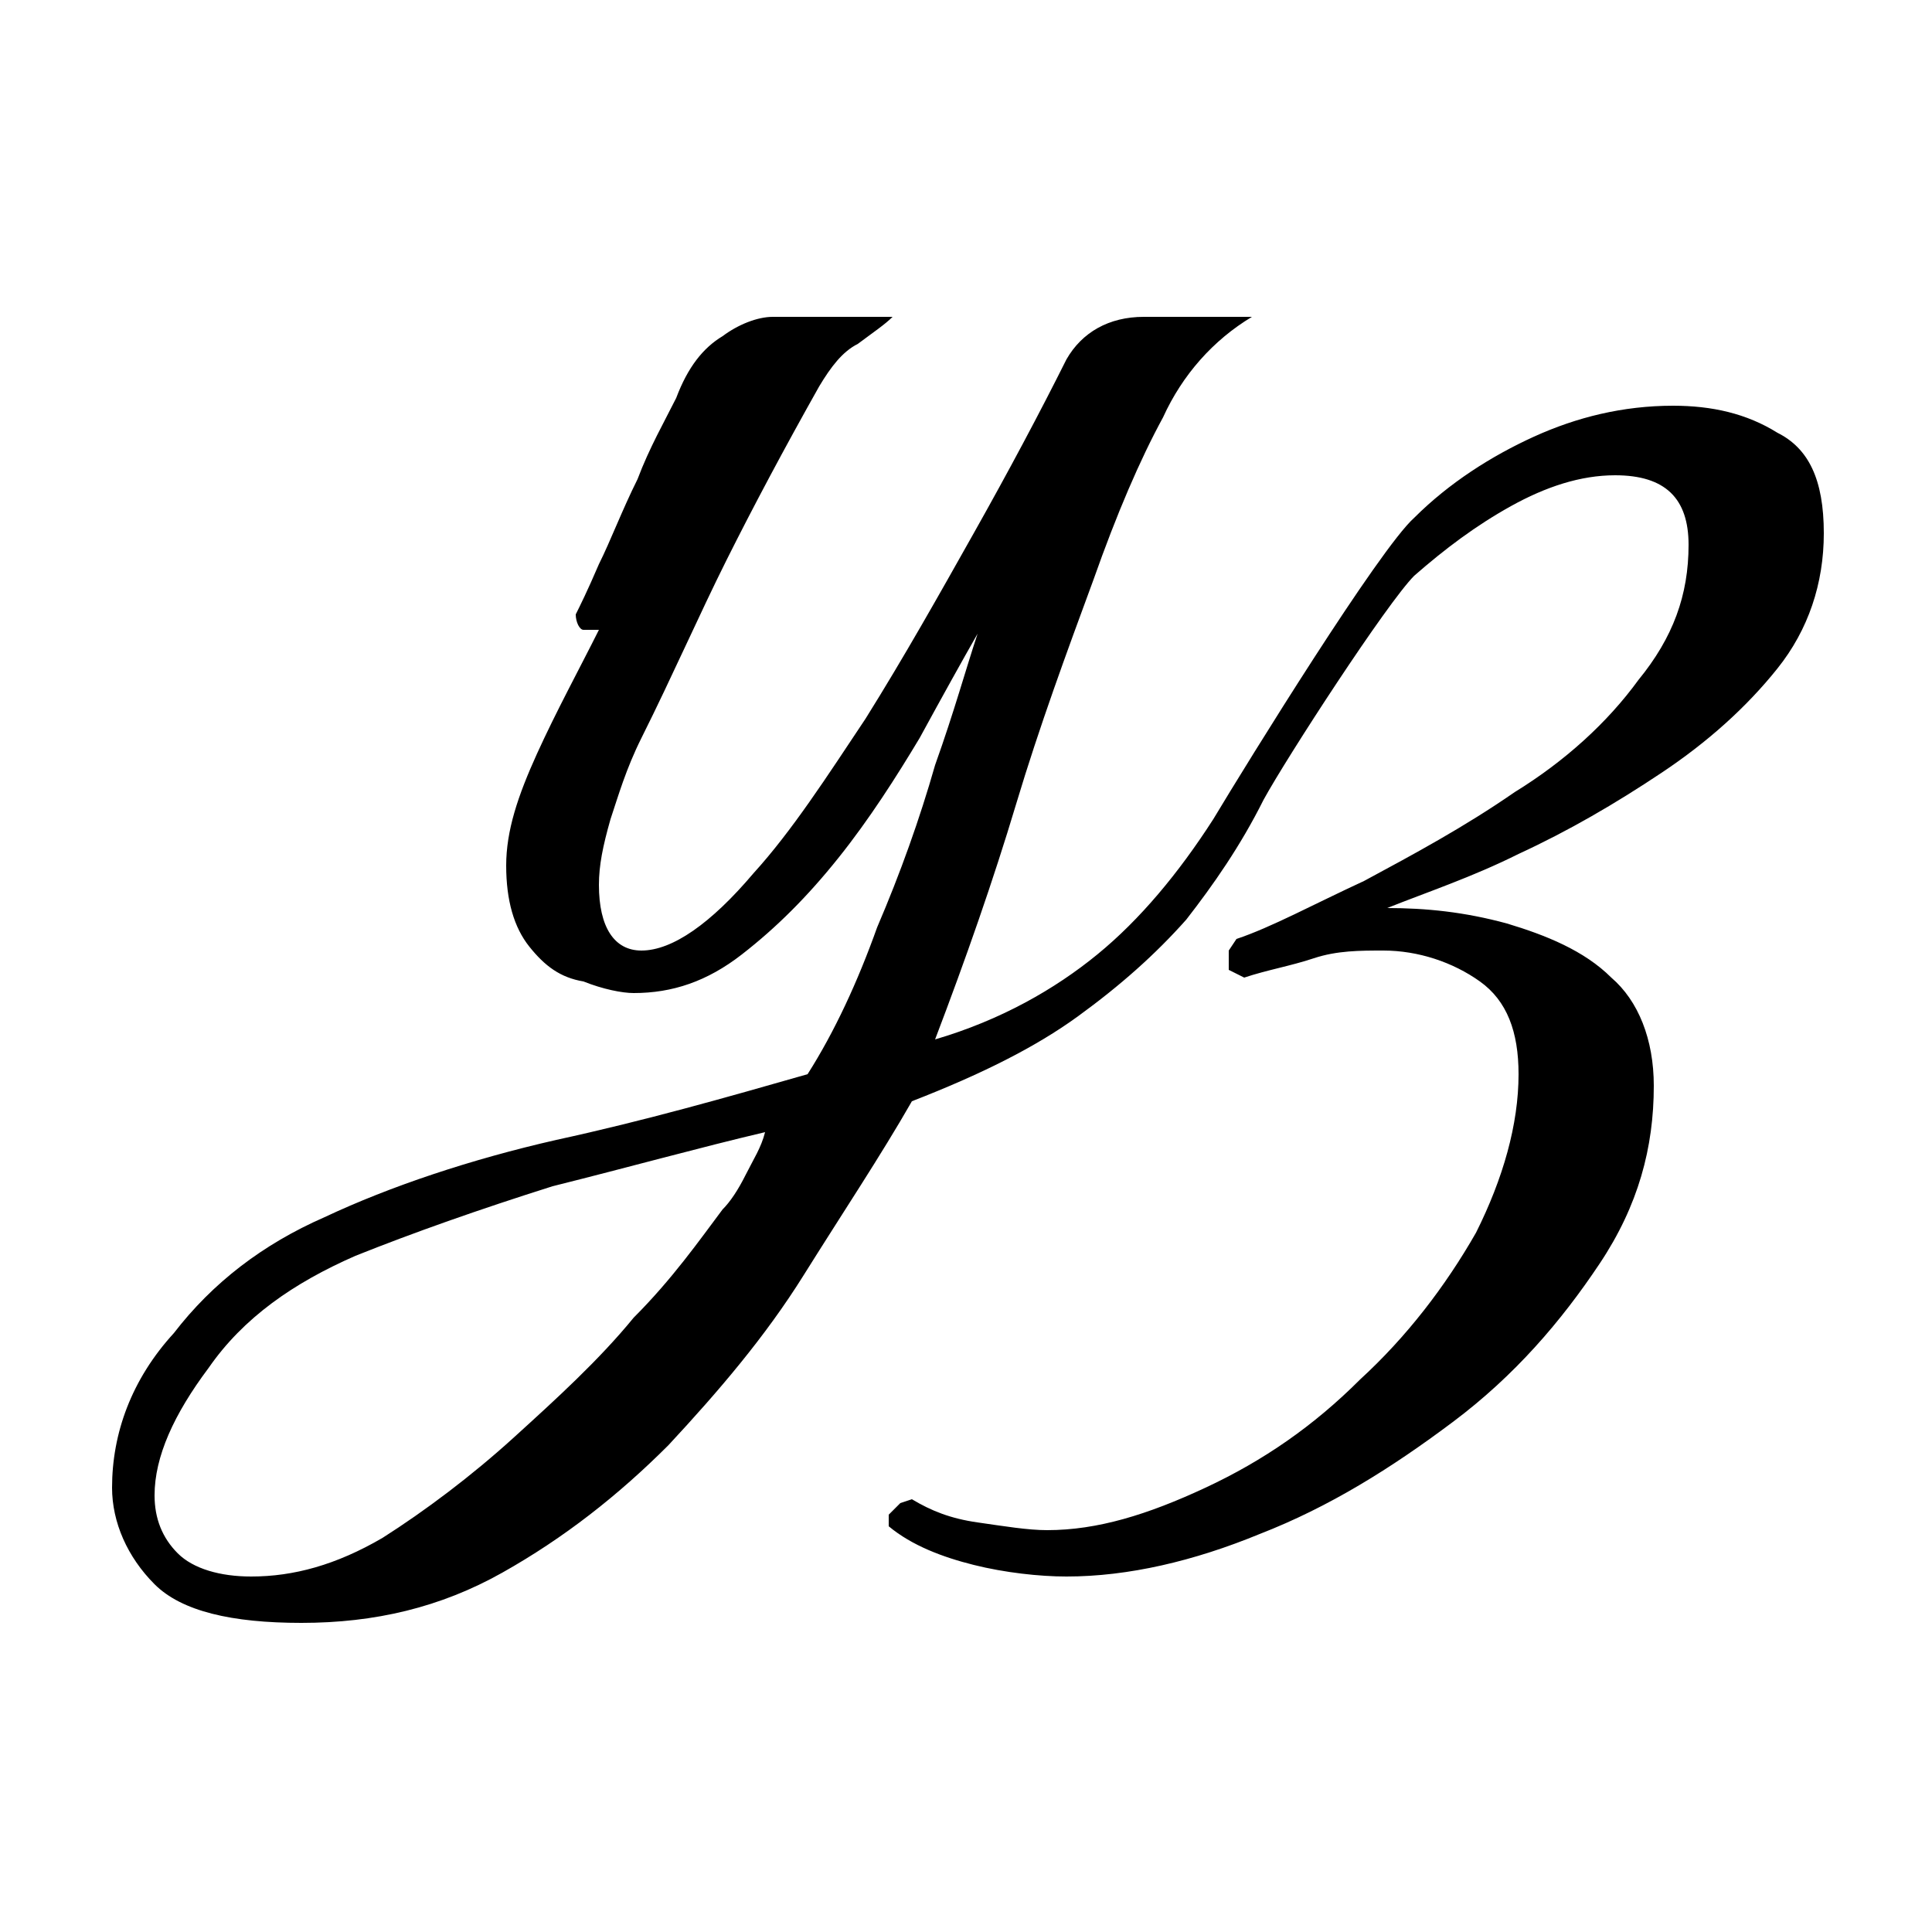
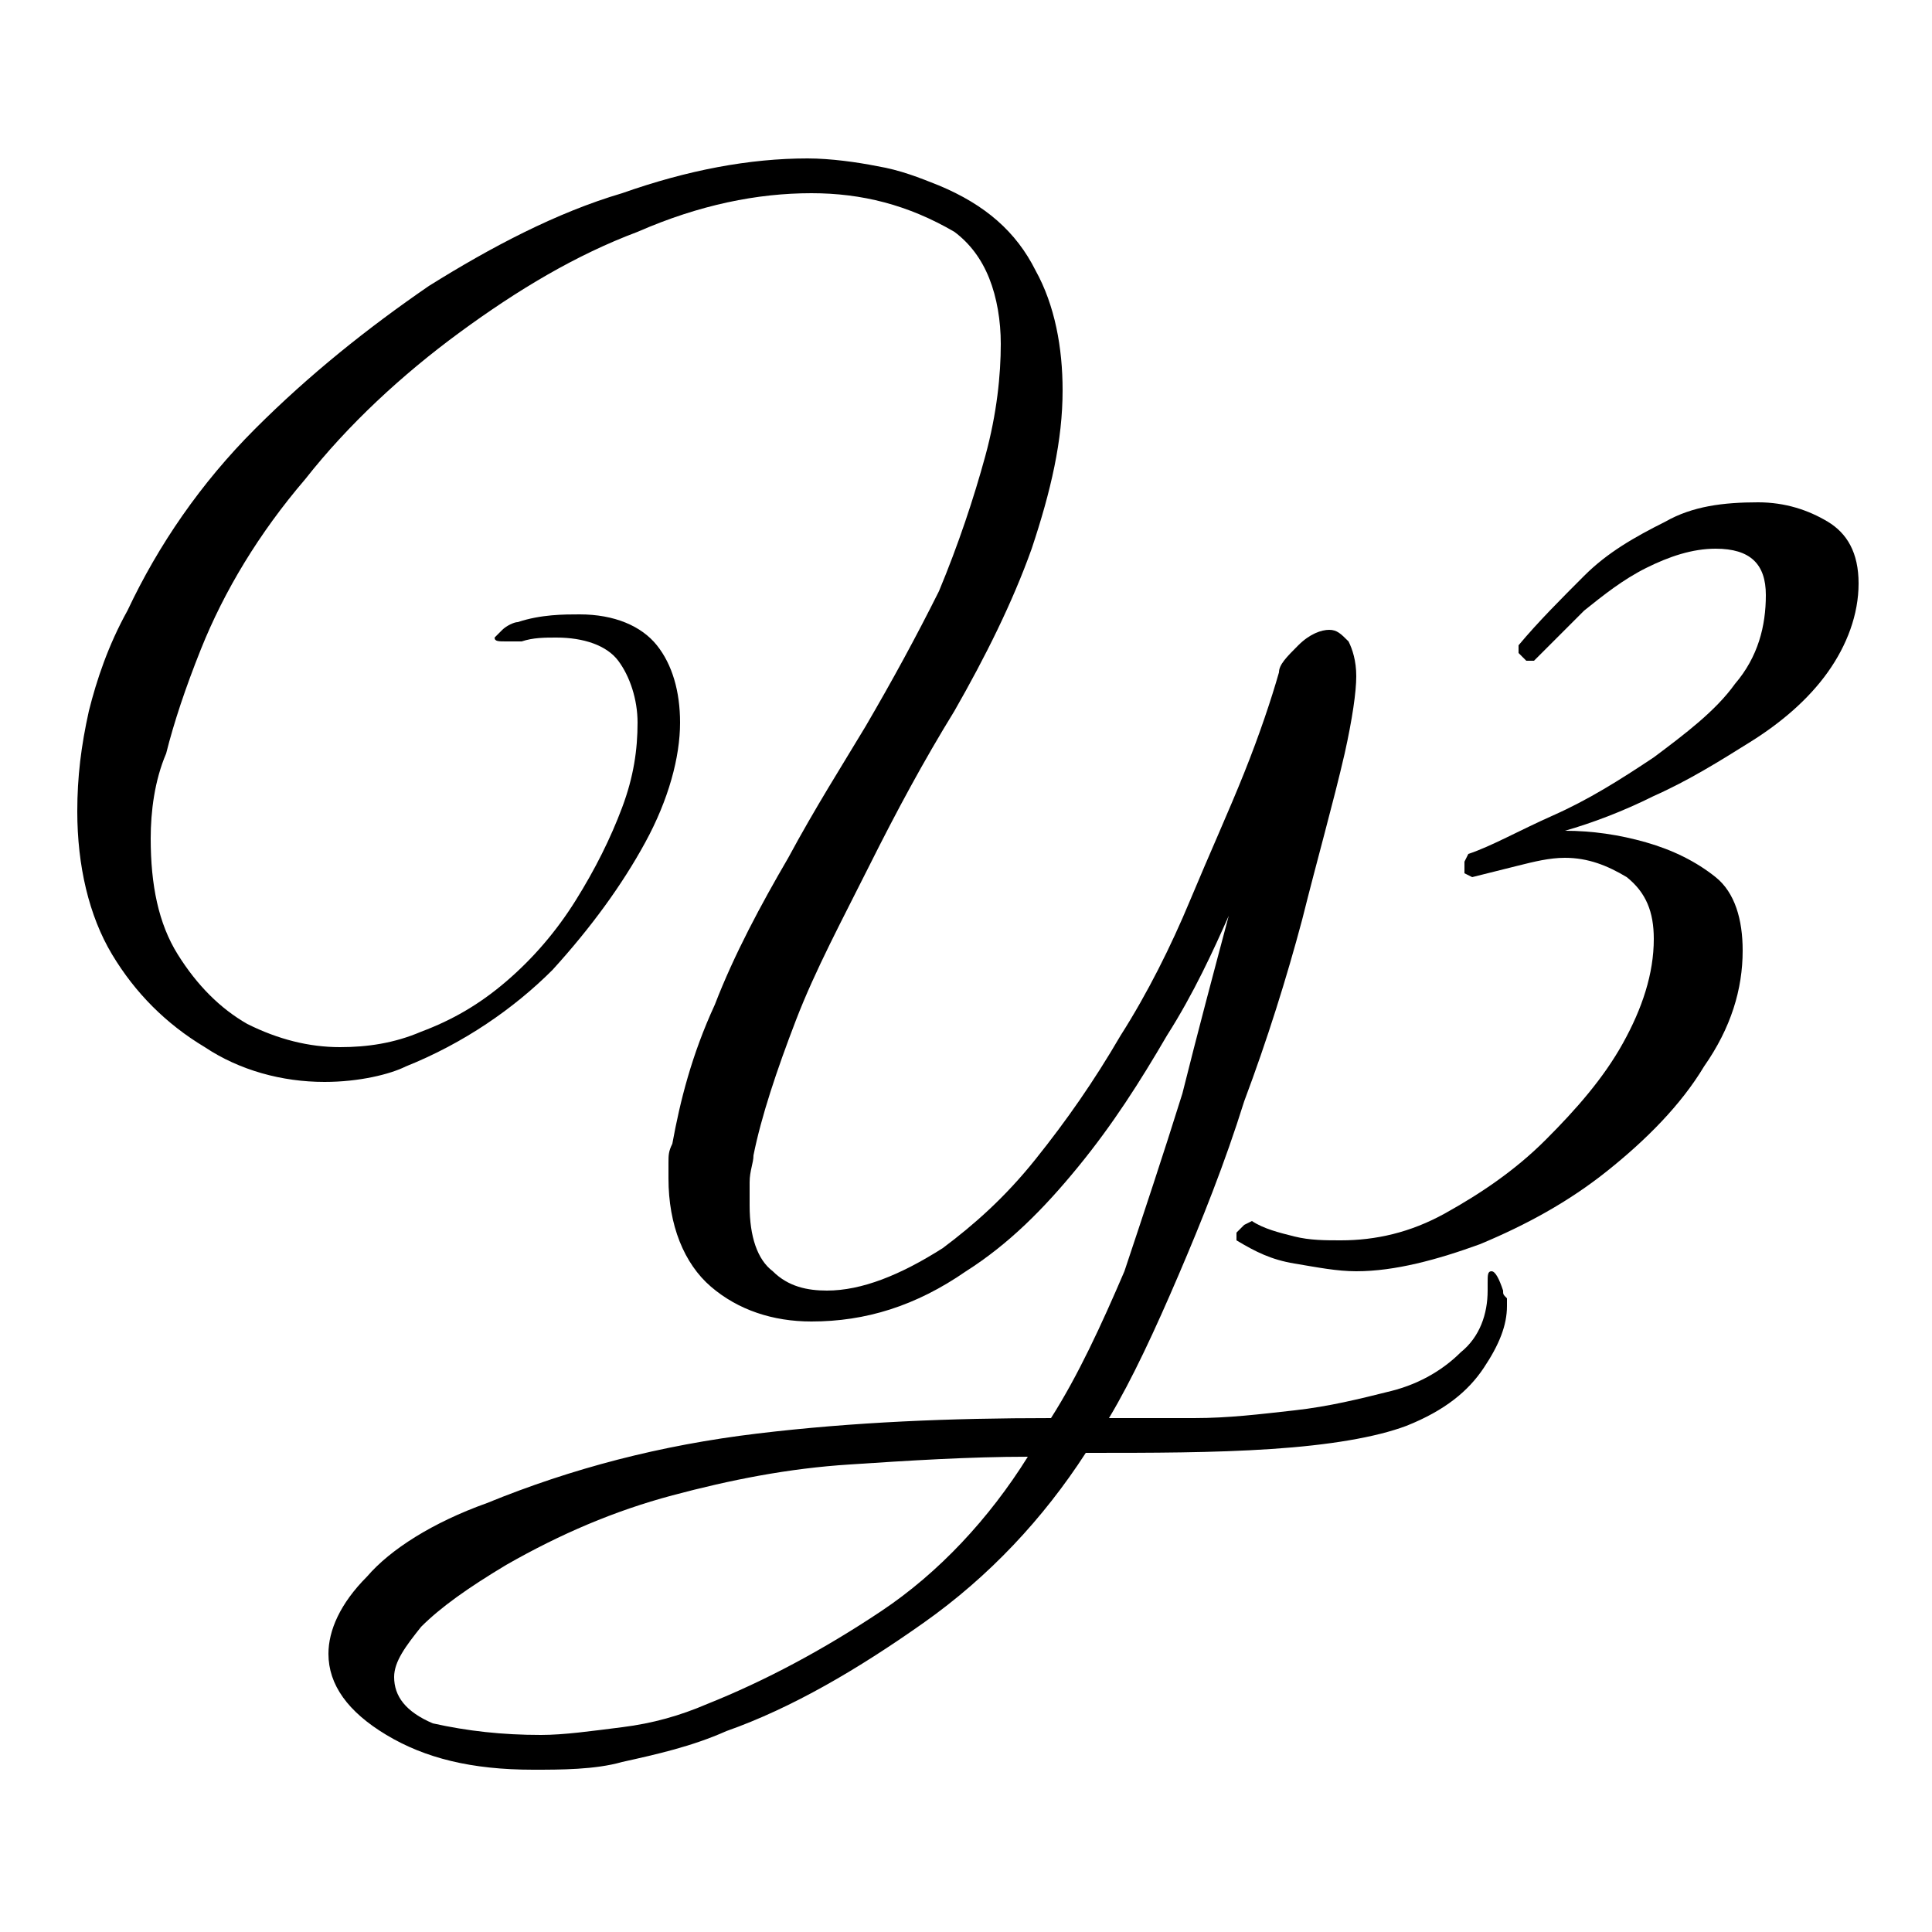
<svg xmlns="http://www.w3.org/2000/svg" version="1.1" id="图层_1" x="0px" y="0px" viewBox="0 0 50 50" style="enable-background:new 0 0 50 50;" xml:space="preserve">
-   <path d="M46,11.2c-0.8-0.5-1.7-0.7-2.7-0.7c-1.3,0-2.5,0.3-3.6,0.8s-2.2,1.2-3.1,2.1c-0.9,0.8-4.3,6.3-5.2,7.8  c-0.9,1.4-1.9,2.6-3,3.5c-1.1,0.9-2.5,1.7-4.2,2.2c0.8-2.1,1.5-4.1,2.1-6.1c0.6-2,1.3-3.9,2-5.8c0.6-1.7,1.2-3.1,1.8-4.2  c0.5-1.1,1.3-2,2.3-2.6h-2.8c-0.9,0-1.6,0.4-2,1.1c-0.7,1.4-1.5,2.9-2.4,4.5c-0.9,1.6-1.8,3.2-2.8,4.8c-1,1.5-1.9,2.9-2.9,4  c-1.1,1.3-2.1,2-2.9,2c-0.7,0-1.1-0.6-1.1-1.7c0-0.5,0.1-1,0.3-1.7c0.2-0.6,0.4-1.3,0.8-2.1c0.8-1.6,1.5-3.2,2.2-4.6  c0.7-1.4,1.5-2.9,2.4-4.5c0.3-0.5,0.6-0.9,1-1.1c0.4-0.3,0.7-0.5,0.9-0.7H20c-0.4,0-0.9,0.2-1.3,0.5c-0.5,0.3-0.9,0.8-1.2,1.6  c-0.3,0.6-0.7,1.3-1,2.1c-0.4,0.8-0.7,1.6-1,2.2c-0.3,0.7-0.5,1.1-0.6,1.3c0,0.2,0.1,0.4,0.2,0.4c0.1,0,0.3,0,0.4,0  c-0.5,1-1.1,2.1-1.6,3.2s-0.8,2-0.8,2.9c0,0.9,0.2,1.6,0.6,2.1c0.4,0.5,0.8,0.8,1.4,0.9c0.5,0.2,1,0.3,1.3,0.3c1,0,1.9-0.3,2.8-1  c0.9-0.7,1.7-1.5,2.5-2.5s1.5-2.1,2.1-3.1c0.6-1.1,1.1-2,1.5-2.7c-0.3,0.9-0.6,2-1.1,3.4c-0.4,1.4-0.9,2.8-1.5,4.2  c-0.5,1.4-1.1,2.7-1.8,3.8c-2.1,0.6-4.2,1.2-6.5,1.7c-2.2,0.5-4.3,1.2-6,2c-1.6,0.7-2.9,1.7-3.9,3c-1.1,1.2-1.6,2.6-1.6,4  c0,0.9,0.4,1.8,1.1,2.5c0.7,0.7,2,1,3.8,1c1.9,0,3.6-0.4,5.2-1.3c1.6-0.9,3-2,4.3-3.3c1.3-1.4,2.5-2.8,3.5-4.4c1-1.6,2-3.1,2.8-4.5  c1.8-0.7,3.2-1.4,4.3-2.2c1.1-0.8,2-1.6,2.8-2.5c0.7-0.9,1.4-1.9,2-3.1c0.6-1.1,3.2-5.1,3.9-5.8c0.8-0.7,1.6-1.3,2.5-1.8  c0.9-0.5,1.8-0.8,2.7-0.8c1.3,0,1.9,0.6,1.9,1.8c0,1.3-0.4,2.4-1.3,3.5c-0.8,1.1-1.9,2.1-3.2,2.9c-1.3,0.9-2.6,1.6-3.9,2.3  c-1.3,0.6-2.4,1.2-3.3,1.5l-0.2,0.3l0,0.5l0.4,0.2c0.6-0.2,1.2-0.3,1.8-0.5c0.6-0.2,1.2-0.2,1.8-0.2c0.9,0,1.8,0.3,2.5,0.8  c0.7,0.5,1,1.3,1,2.4c0,1.3-0.4,2.7-1.1,4.1c-0.8,1.4-1.8,2.7-3,3.8c-1.2,1.2-2.5,2.1-4,2.8s-2.8,1.1-4.1,1.1  c-0.5,0-1.1-0.1-1.8-0.2c-0.7-0.1-1.2-0.3-1.7-0.6l-0.3,0.1l-0.3,0.3v0.3c0.6,0.5,1.4,0.8,2.2,1c0.8,0.2,1.7,0.3,2.4,0.3  c1.6,0,3.3-0.4,5-1.1c1.8-0.7,3.4-1.7,5-2.9c1.6-1.2,2.8-2.6,3.8-4.1c1-1.5,1.4-3,1.4-4.6c0-1.2-0.4-2.2-1.1-2.8  c-0.7-0.7-1.7-1.1-2.7-1.4c-1.1-0.3-2.1-0.4-3.1-0.4c1-0.4,2.2-0.8,3.4-1.4c1.3-0.6,2.5-1.3,3.7-2.1c1.2-0.8,2.2-1.7,3-2.7  c0.8-1,1.2-2.2,1.2-3.5C47.2,12.4,46.8,11.6,46,11.2z M19.3,30.4c-0.2,0.4-0.4,0.7-0.6,0.9c-0.6,0.8-1.3,1.8-2.3,2.8  c-0.9,1.1-2,2.1-3.1,3.1s-2.3,1.9-3.4,2.6c-1.2,0.7-2.3,1-3.4,1c-0.8,0-1.5-0.2-1.9-0.6c-0.4-0.4-0.6-0.9-0.6-1.5  c0-1,0.5-2.1,1.4-3.3c0.9-1.3,2.2-2.2,3.8-2.9c1.5-0.6,3.2-1.2,5.1-1.8c2-0.5,3.8-1,5.5-1.4C19.7,29.7,19.5,30,19.3,30.4z" />
+   <g>
+     <path d="M13.8,45.8c-1.6,0-2.8-0.3-3.8-0.9c-1-0.6-1.5-1.3-1.5-2.1c0-0.6,0.3-1.3,1-2c0.6-0.7,1.7-1.4,3.1-1.9   c2.2-0.9,4.5-1.5,7-1.8c2.5-0.3,5-0.4,7.6-0.4c0.7-1.1,1.3-2.4,1.9-3.8c0.5-1.5,1-3,1.5-4.6c0.4-1.6,0.8-3.1,1.2-4.6   c-0.4,0.9-0.9,2-1.6,3.1c-0.7,1.2-1.4,2.3-2.3,3.4c-0.9,1.1-1.8,2-2.9,2.7c-1.3,0.9-2.6,1.3-4,1.3c-1,0-1.9-0.3-2.6-0.9   c-0.7-0.6-1.1-1.6-1.1-2.8c0-0.1,0-0.3,0-0.4c0-0.2,0-0.3,0.1-0.5c0.2-1.1,0.5-2.3,1.1-3.6c0.5-1.3,1.2-2.6,1.9-3.8   c0.7-1.3,1.4-2.4,2-3.4c0.7-1.2,1.3-2.3,1.9-3.5c0.5-1.2,0.9-2.4,1.2-3.5c0.3-1.1,0.4-2.1,0.4-2.9c0-0.6-0.1-1.2-0.3-1.7   c-0.2-0.5-0.5-0.9-0.9-1.2C23.5,5.3,22.3,5,21,5c-1.4,0-2.9,0.3-4.5,1c-1.6,0.6-3.1,1.5-4.6,2.6c-1.5,1.1-2.9,2.4-4,3.8   c-1.2,1.4-2.1,2.9-2.7,4.4c-0.4,1-0.7,1.9-0.9,2.7C4,20.2,3.9,21,3.9,21.7c0,1.2,0.2,2.2,0.7,3c0.5,0.8,1.1,1.4,1.8,1.8   c0.8,0.4,1.6,0.6,2.4,0.6c0.7,0,1.4-0.1,2.1-0.4c0.8-0.3,1.5-0.7,2.2-1.3s1.3-1.3,1.8-2.1c0.5-0.8,0.9-1.6,1.2-2.4   c0.3-0.8,0.4-1.5,0.4-2.2c0-0.6-0.2-1.2-0.5-1.6c-0.3-0.4-0.9-0.6-1.6-0.6c-0.3,0-0.6,0-0.9,0.1c-0.1,0-0.2,0-0.2,0s-0.1,0-0.2,0   c-0.2,0-0.3,0-0.3-0.1c0,0,0.1-0.1,0.2-0.2c0.1-0.1,0.3-0.2,0.4-0.2c0.6-0.2,1.2-0.2,1.6-0.2c0.9,0,1.6,0.3,2,0.8   c0.4,0.5,0.6,1.2,0.6,2c0,0.9-0.3,2-0.9,3.1c-0.6,1.1-1.4,2.2-2.4,3.3c-1,1-2.3,1.9-3.8,2.5C10.1,27.8,9.3,28,8.4,28   c-1.1,0-2.2-0.3-3.1-0.9c-1-0.6-1.8-1.4-2.4-2.4C2.3,23.7,2,22.4,2,21c0-0.9,0.1-1.7,0.3-2.6c0.2-0.8,0.5-1.7,1-2.6   c0.8-1.7,1.9-3.3,3.3-4.7C8,9.7,9.5,8.5,11.1,7.4c1.6-1,3.3-1.9,5-2.4c1.7-0.6,3.3-0.9,4.8-0.9c0.6,0,1.3,0.1,1.8,0.2   c0.6,0.1,1.1,0.3,1.6,0.5c1.2,0.5,2,1.2,2.5,2.2c0.5,0.9,0.7,2,0.7,3.1c0,1.3-0.3,2.6-0.8,4.1c-0.5,1.4-1.2,2.8-2,4.2   c-0.8,1.3-1.5,2.6-2.2,4c-0.7,1.4-1.4,2.7-1.9,4c-0.5,1.3-0.9,2.5-1.1,3.5c0,0.2-0.1,0.4-0.1,0.7c0,0.2,0,0.4,0,0.6   c0,0.8,0.2,1.4,0.6,1.7c0.4,0.4,0.9,0.5,1.4,0.5c0.9,0,1.9-0.4,3-1.1c0.8-0.6,1.6-1.3,2.4-2.3s1.5-2,2.2-3.2   c0.7-1.1,1.3-2.3,1.8-3.5c0.5-1.2,1-2.3,1.4-3.3c0.4-1,0.7-1.9,0.9-2.6c0-0.2,0.2-0.4,0.5-0.7c0.3-0.3,0.6-0.4,0.8-0.4   c0.2,0,0.3,0.1,0.5,0.3c0.1,0.2,0.2,0.5,0.2,0.9c0,0.4-0.1,1.1-0.3,2c-0.3,1.3-0.7,2.7-1.1,4.3c-0.4,1.5-0.9,3.1-1.5,4.7   c-0.5,1.6-1.1,3.1-1.7,4.5c-0.6,1.4-1.2,2.7-1.8,3.7c0.6,0,1.4,0,2.2,0c0.9,0,1.7-0.1,2.6-0.2c0.9-0.1,1.7-0.3,2.5-0.5   c0.8-0.2,1.4-0.6,1.8-1c0.5-0.4,0.7-1,0.7-1.6v-0.2c0-0.2,0-0.3,0.1-0.3c0.1,0,0.2,0.2,0.3,0.5c0,0.1,0,0.1,0.1,0.2   c0,0.1,0,0.1,0,0.2c0,0.5-0.2,1-0.6,1.6c-0.4,0.6-1,1.1-2,1.5c-0.8,0.3-2,0.5-3.5,0.6c-1.5,0.1-3.1,0.1-4.8,0.1   c-1.1,1.7-2.5,3.2-4.2,4.4c-1.7,1.2-3.4,2.2-5.1,2.8c-0.9,0.4-1.8,0.6-2.7,0.8C15.4,45.8,14.5,45.8,13.8,45.8z M14,44.9   c0.6,0,1.3-0.1,2.1-0.2c0.8-0.1,1.5-0.3,2.2-0.6c1.5-0.6,3-1.4,4.5-2.4s2.8-2.4,3.8-4c-1.5,0-3.1,0.1-4.6,0.2   c-1.6,0.1-3.1,0.4-4.6,0.8c-1.5,0.4-2.9,1-4.3,1.8c-1,0.6-1.7,1.1-2.2,1.6c-0.4,0.5-0.7,0.9-0.7,1.3c0,0.5,0.3,0.9,1,1.2   C12.1,44.8,13,44.9,14,44.9z" />
+     <path d="M35.1,32.9c-0.5,0-1-0.1-1.6-0.2c-0.6-0.1-1-0.3-1.5-0.6v-0.2l0.2-0.2l0.2-0.1c0.3,0.2,0.7,0.3,1.1,0.4   c0.4,0.1,0.8,0.1,1.2,0.1c0.9,0,1.8-0.2,2.7-0.7c0.9-0.5,1.8-1.1,2.6-1.9c0.8-0.8,1.5-1.6,2-2.5c0.5-0.9,0.8-1.8,0.8-2.7   c0-0.7-0.2-1.2-0.7-1.6c-0.5-0.3-1-0.5-1.6-0.5c-0.4,0-0.8,0.1-1.2,0.2c-0.4,0.1-0.8,0.2-1.2,0.3l-0.2-0.1l0-0.3l0.1-0.2   c0.6-0.2,1.3-0.6,2.2-1c0.9-0.4,1.7-0.9,2.6-1.5c0.8-0.6,1.6-1.2,2.1-1.9c0.6-0.7,0.8-1.5,0.8-2.3c0-0.8-0.4-1.2-1.3-1.2   c-0.6,0-1.2,0.2-1.8,0.5C42,15,41.5,15.4,41,15.8c-0.5,0.5-0.9,0.9-1.3,1.3h-0.2l-0.2-0.2v-0.2c0.5-0.6,1.1-1.2,1.7-1.8   c0.6-0.6,1.3-1,2.1-1.4c0.7-0.4,1.5-0.5,2.4-0.5c0.7,0,1.3,0.2,1.8,0.5c0.5,0.3,0.8,0.8,0.8,1.6c0,0.8-0.3,1.6-0.8,2.3   c-0.5,0.7-1.2,1.3-2,1.8c-0.8,0.5-1.6,1-2.5,1.4c-0.8,0.4-1.6,0.7-2.3,0.9c0.7,0,1.4,0.1,2.1,0.3c0.7,0.2,1.3,0.5,1.8,0.9   c0.5,0.4,0.7,1.1,0.7,1.9c0,1-0.3,2-1,3c-0.6,1-1.5,1.9-2.5,2.7c-1,0.8-2.1,1.4-3.3,1.9C37.2,32.6,36.1,32.9,35.1,32.9z" />
+   </g>
</svg>
